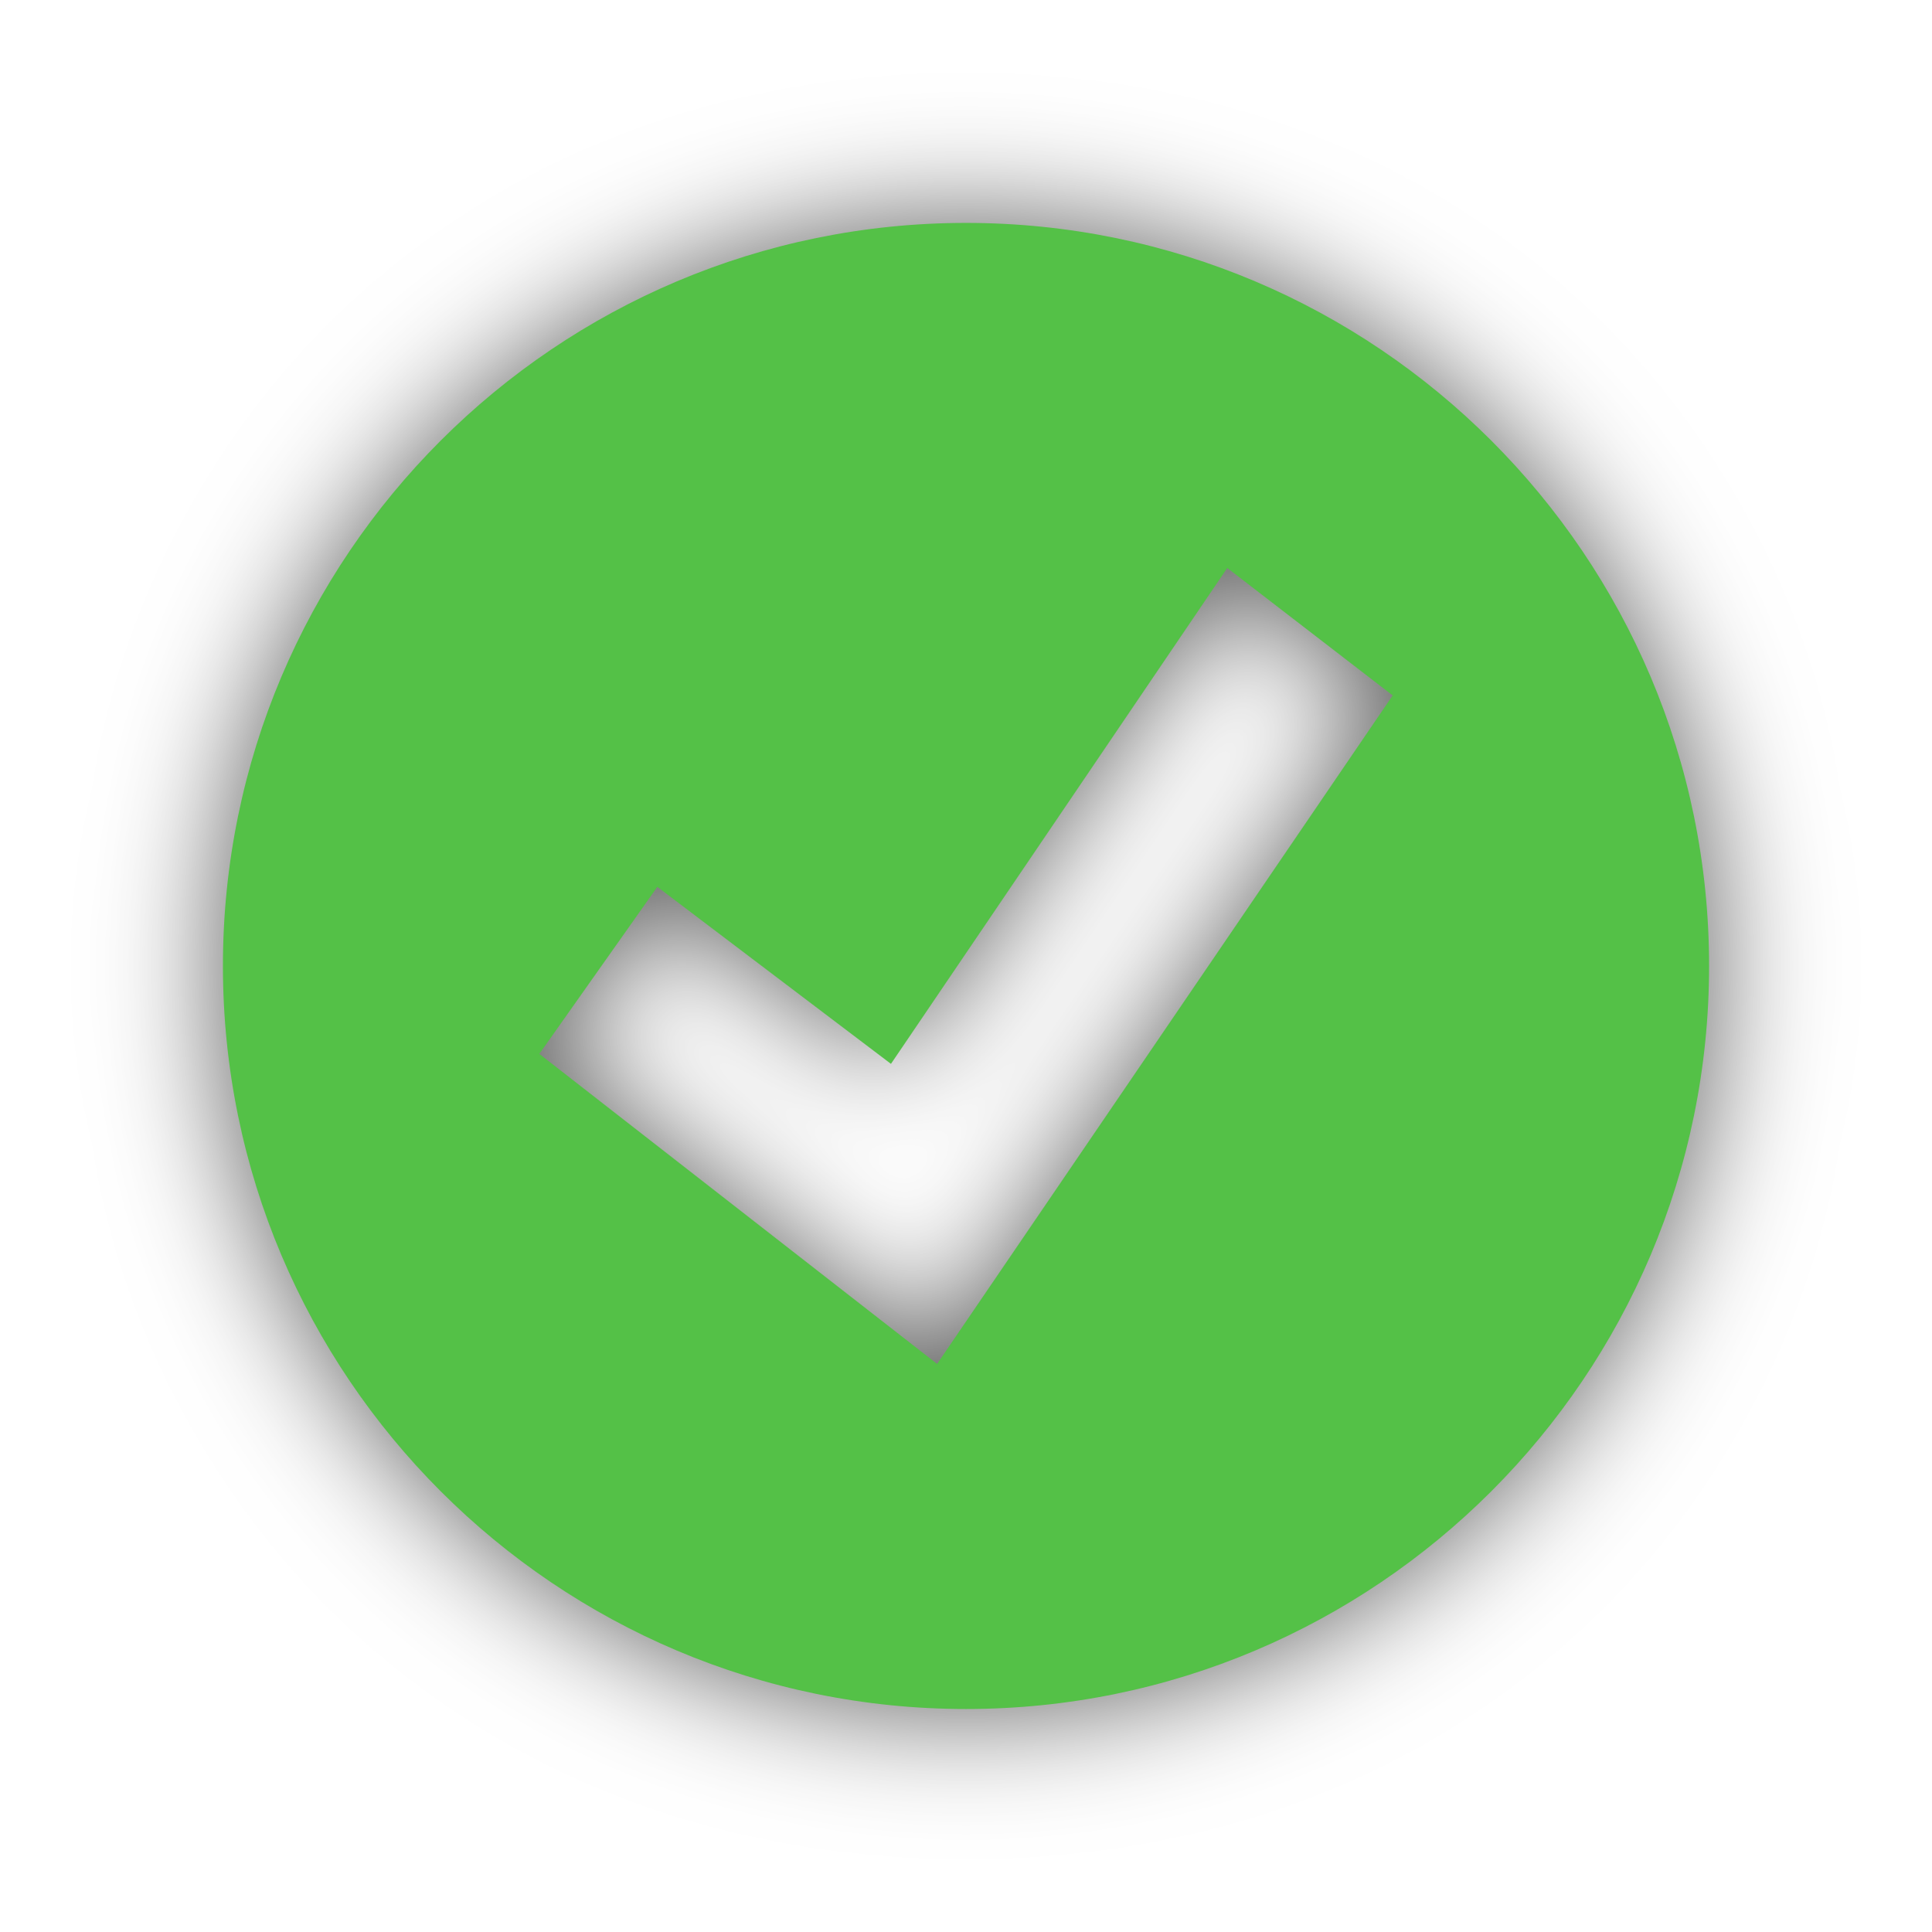
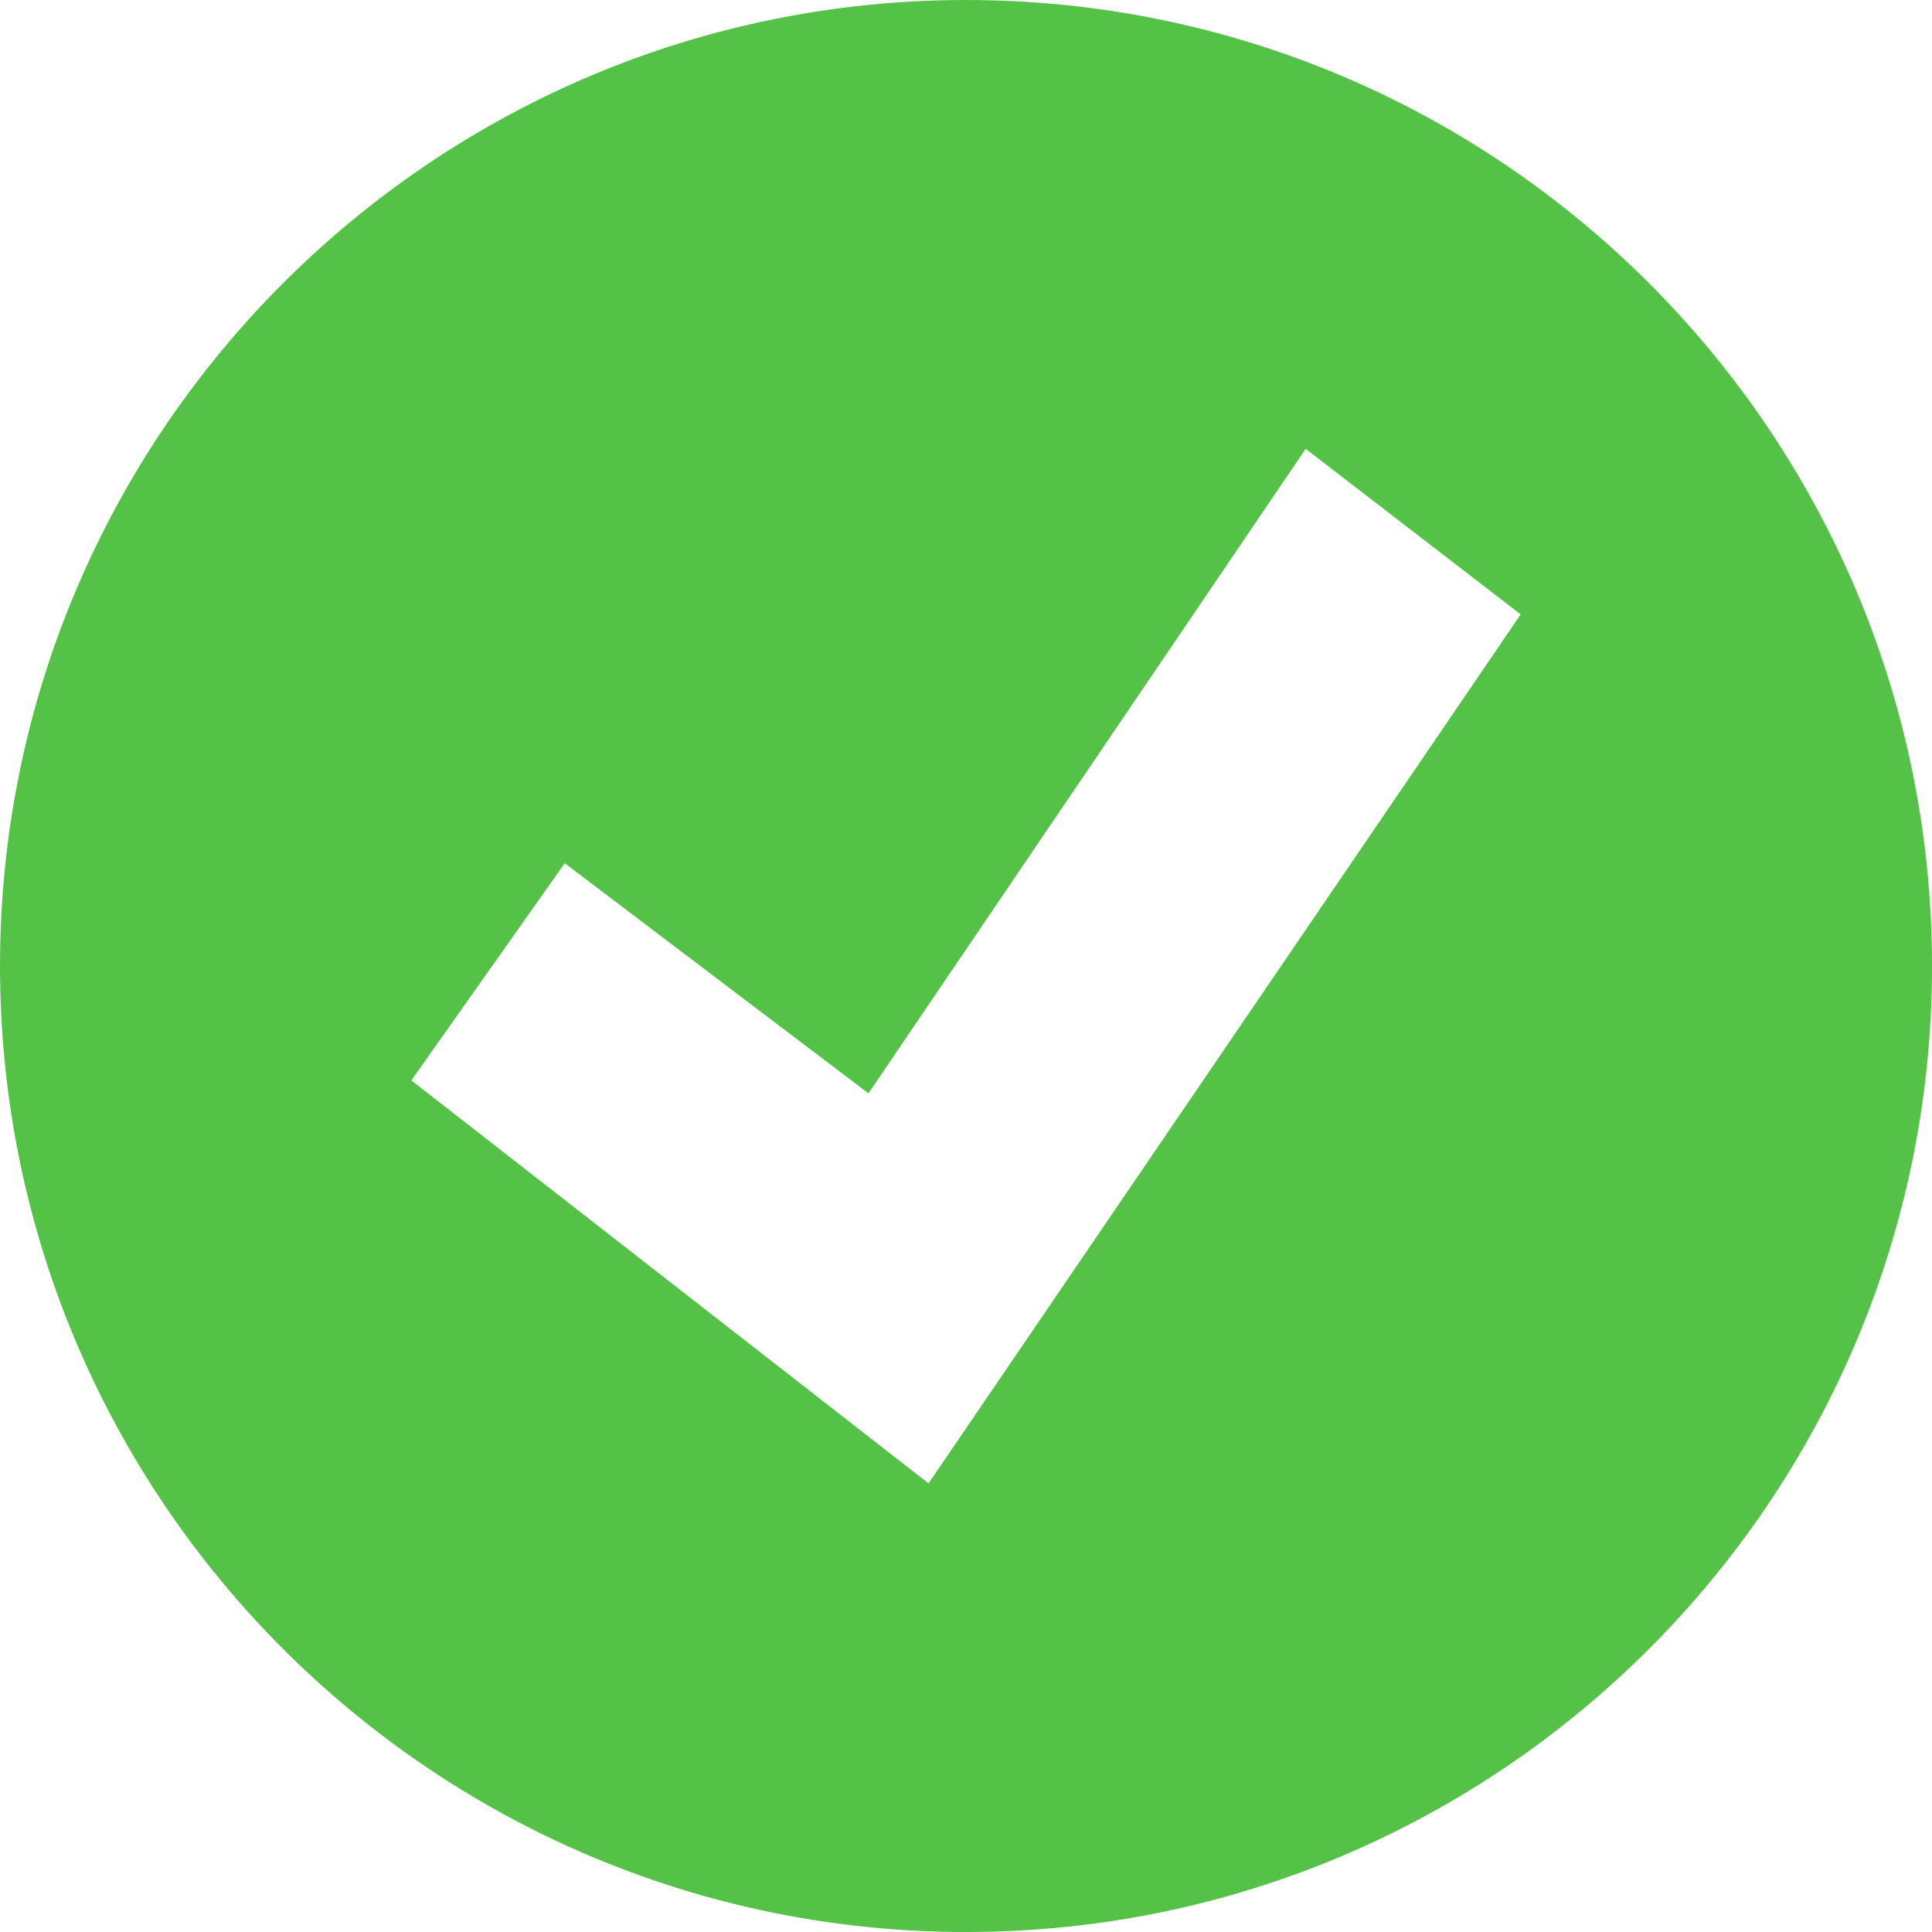
- <svg xmlns="http://www.w3.org/2000/svg" style="isolation:isolate" viewBox="3869.326 -685.423 26 26" width="26" height="26">
-   <defs>
-     <filter id="ET5B0pq0NXiqZNs9TyVhDsRoKyLmwniK" x="-200%" y="-200%" width="400%" height="400%" filterUnits="objectBoundingBox" color-interpolation-filters="sRGB">
-       <feGaussianBlur in="SourceGraphic" stdDeviation="0.859" />
-       <feOffset dx="0" dy="0" result="pf_100_offsetBlur" />
-       <feFlood flood-color="#000000" flood-opacity="0.65" />
-       <feComposite in2="pf_100_offsetBlur" operator="in" result="pf_100_dropShadow" />
-       <feBlend in="SourceGraphic" in2="pf_100_dropShadow" mode="normal" />
-     </filter>
-   </defs>
-   <g filter="url(#ET5B0pq0NXiqZNs9TyVhDsRoKyLmwniK)">
-     <path d=" M 3872.326 -672.424 C 3872.326 -677.943 3876.807 -682.423 3882.326 -682.423 C 3887.845 -682.423 3892.326 -677.943 3892.326 -672.424 C 3892.326 -666.904 3887.845 -662.424 3882.326 -662.424 C 3876.807 -662.424 3872.326 -666.904 3872.326 -672.424 Z  M 3881.316 -671.106 L 3885.842 -677.779 L 3888.068 -676.064 L 3881.937 -667.068 L 3876.584 -671.24 L 3878.172 -673.488 L 3881.316 -671.106 Z " fill-rule="evenodd" fill="rgb(84,193,71)" />
-   </g>
+ <svg xmlns="http://www.w3.org/2000/svg" style="isolation:isolate" viewBox="3872.326 -706.762 10 10" width="10" height="10">
+   <path d=" M 3872.326 -701.762 C 3872.326 -704.521 3874.567 -706.762 3877.326 -706.762 C 3880.086 -706.762 3882.326 -704.521 3882.326 -701.762 C 3882.326 -699.002 3880.086 -696.762 3877.326 -696.762 C 3874.567 -696.762 3872.326 -699.002 3872.326 -701.762 Z  M 3876.821 -701.103 L 3879.084 -704.439 L 3880.197 -703.582 L 3877.132 -699.084 L 3874.455 -701.17 L 3875.249 -702.294 L 3876.821 -701.103 Z " fill-rule="evenodd" fill="rgb(84,193,71)" />
</svg>
